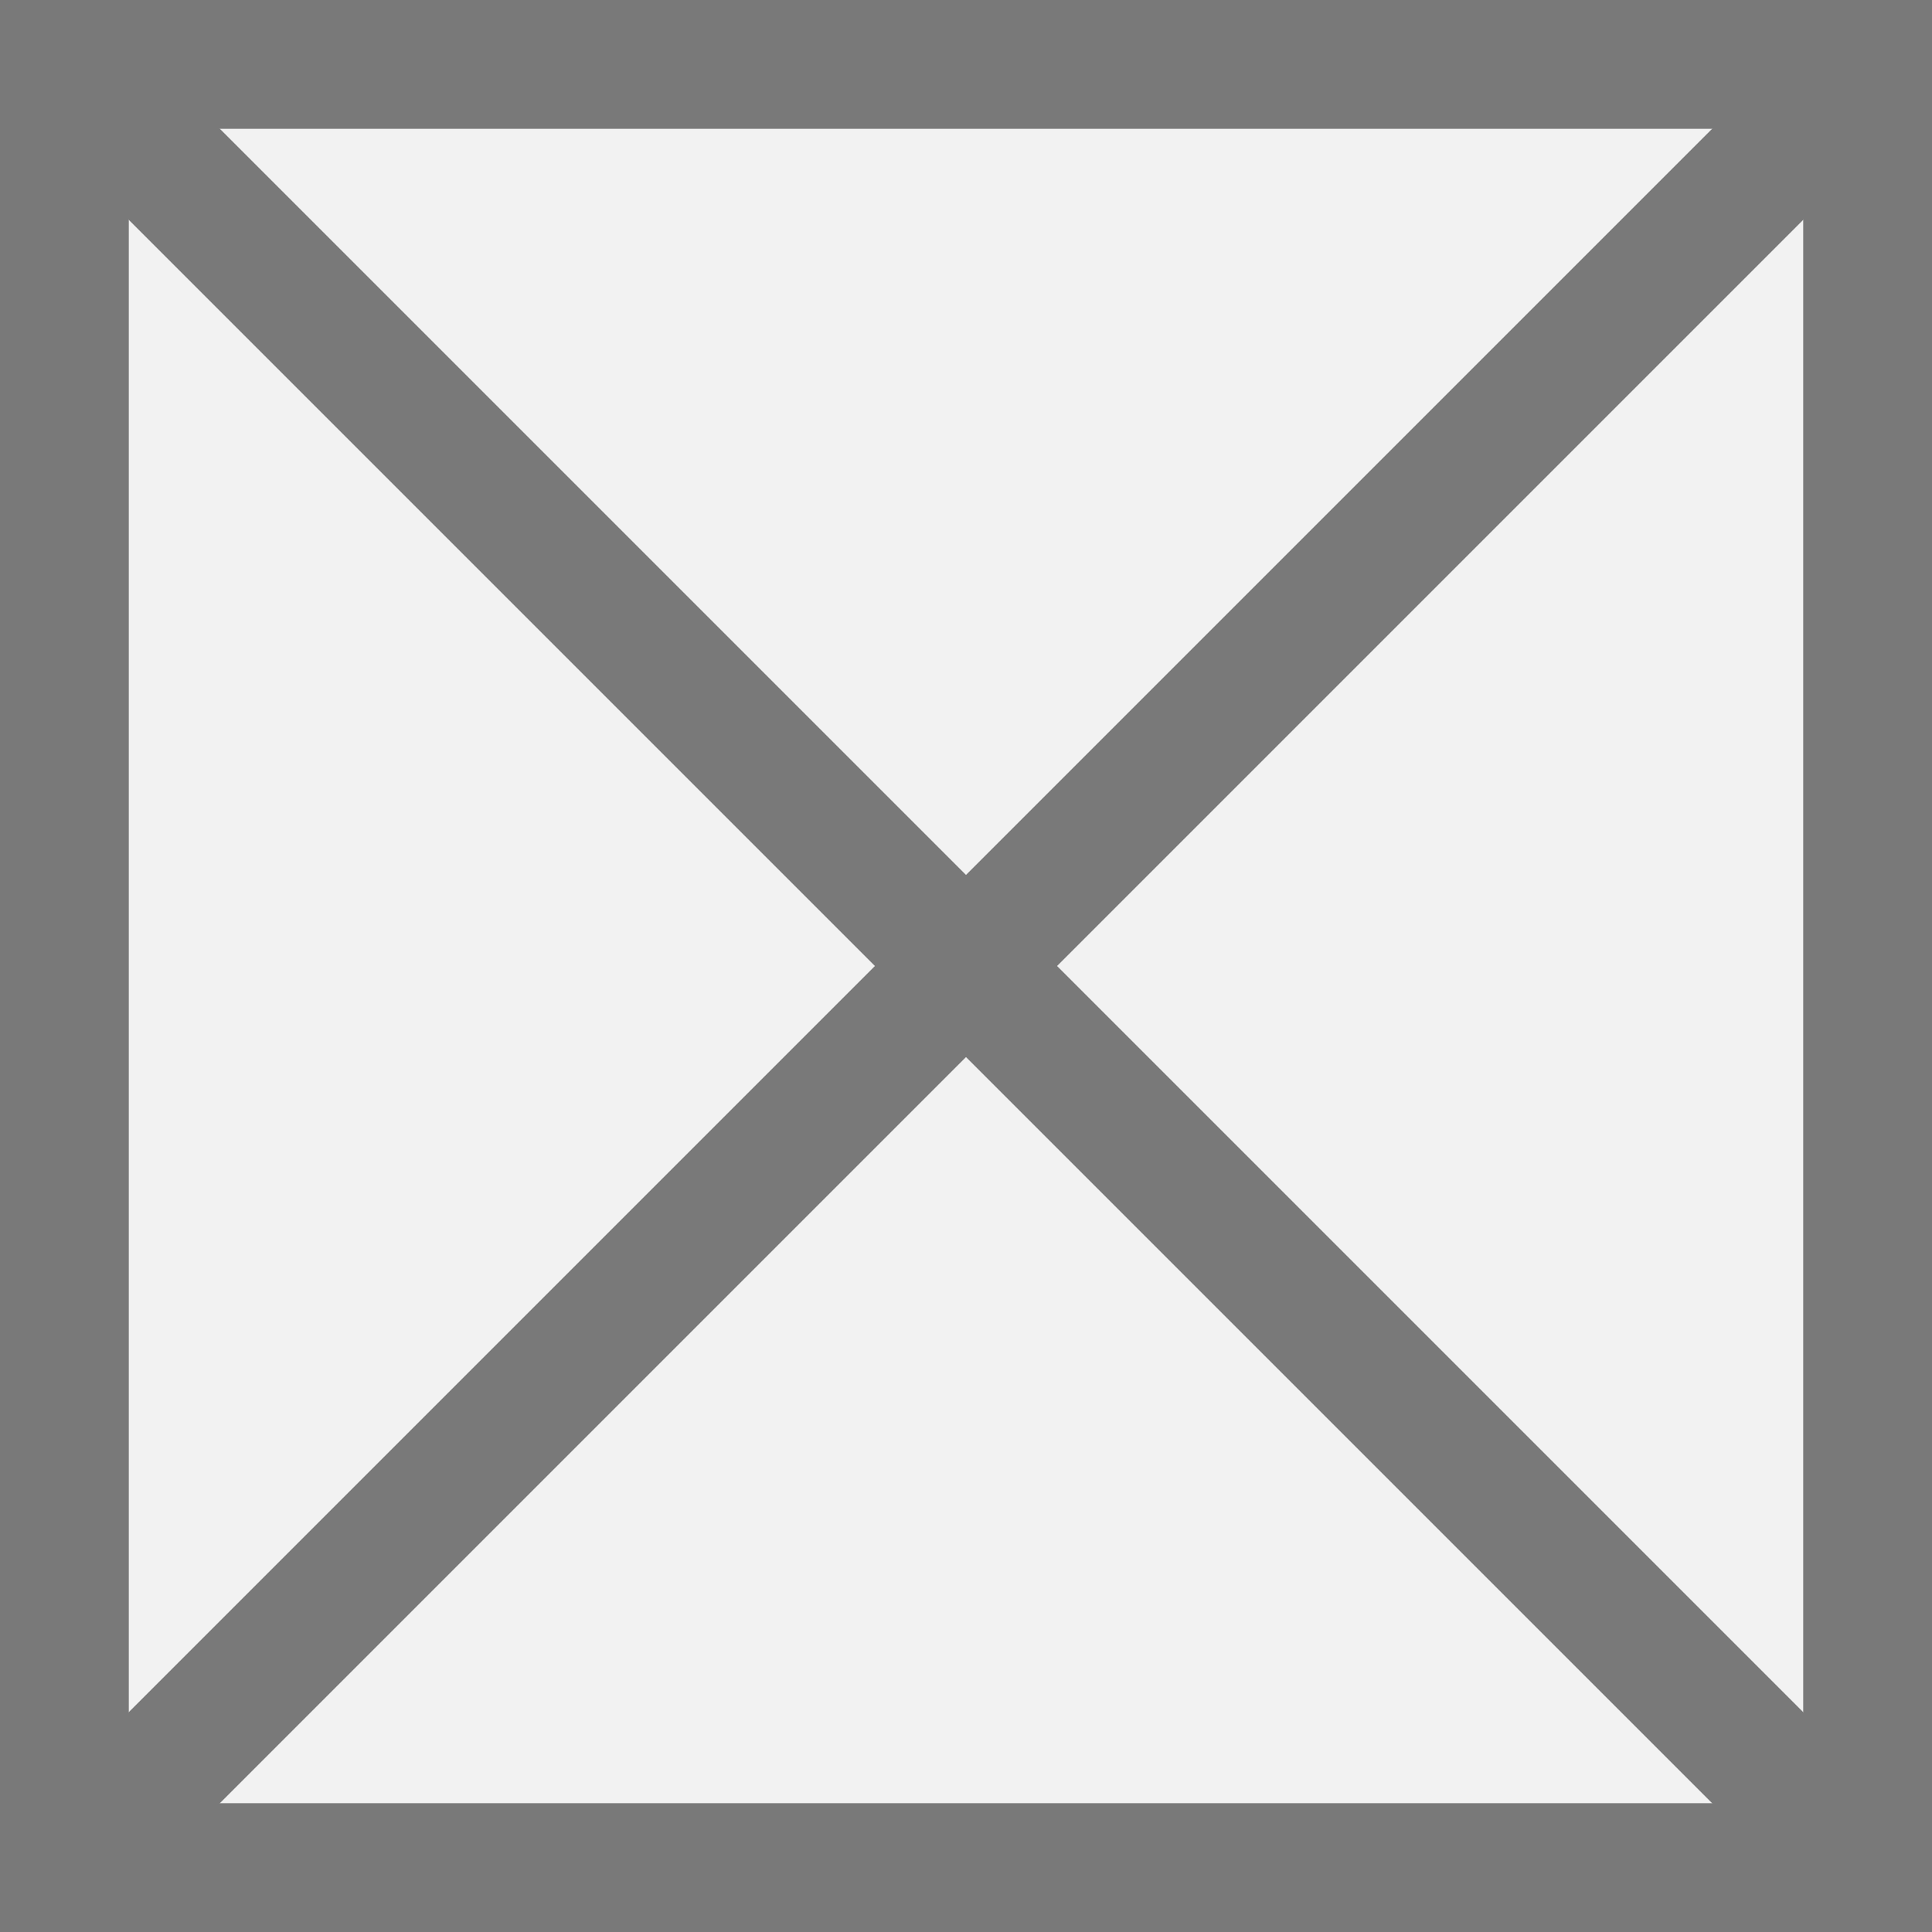
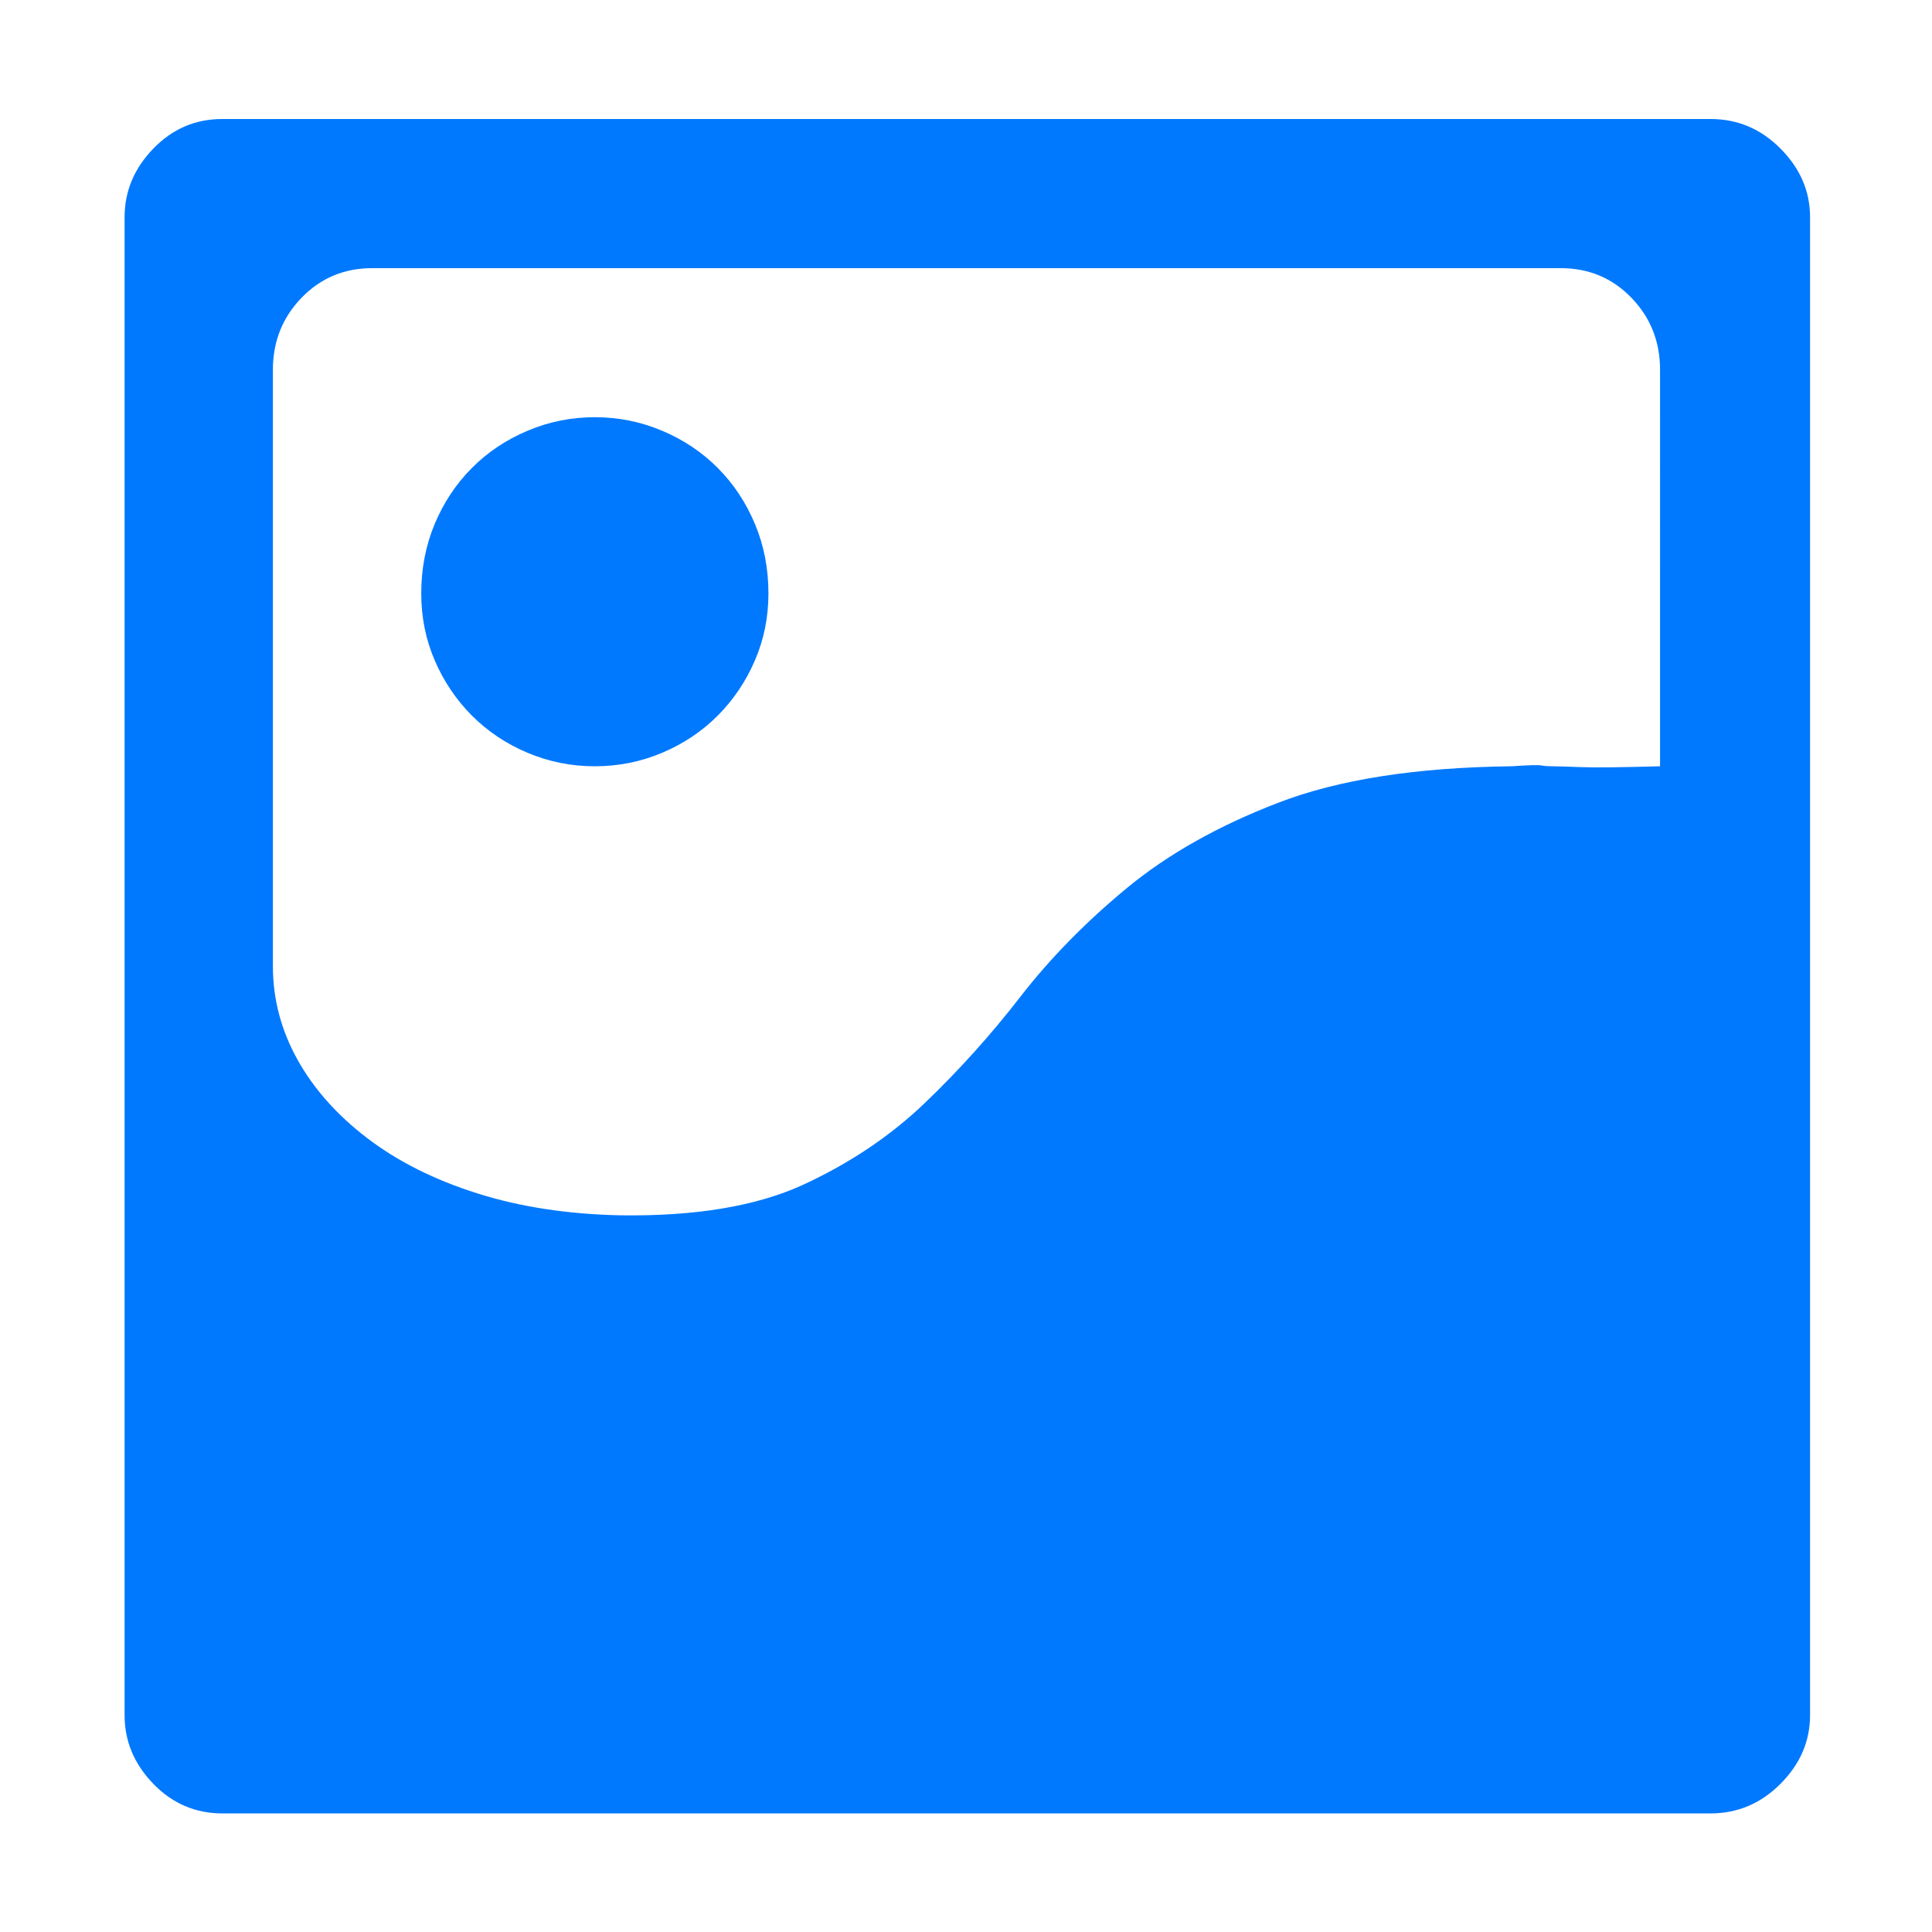
- <svg xmlns="http://www.w3.org/2000/svg" version="1.1" width="15px" height="15px">
-   <g transform="matrix(1 0 0 1 -399 -2094 )">
-     <path d="M 399.5 2094.5  L 413.5 2094.5  L 413.5 2108.5  L 399.5 2108.5  L 399.5 2094.5  Z " fill-rule="nonzero" fill="#f2f2f2" stroke="none" />
-     <path d="M 399.5 2094.5  L 413.5 2094.5  L 413.5 2108.5  L 399.5 2108.5  L 399.5 2094.5  Z " stroke-width="1" stroke="#797979" fill="none" />
-     <path d="M 399.354 2094.354  L 413.646 2108.646  M 413.646 2094.354  L 399.354 2108.646  " stroke-width="1" stroke="#797979" fill="none" />
-   </g>
+ <svg xmlns="http://www.w3.org/2000/svg" t="1600068240229" class="icon" viewBox="0 0 1024 1024" version="1.1" p-id="2545" width="32" height="32">
+   <path d="M315.27 221.129c12.509 0 24.424 2.392 35.744 7.211 11.321 4.785 21.126 11.344 29.471 19.752 8.345 8.373 14.889 18.266 19.647 29.61 4.777 11.379 7.156 23.666 7.156 36.822 0 12.576-2.379 24.426-7.156 35.48-4.758 11.09-11.302 20.803-19.647 29.21-8.345 8.372-18.151 14.968-29.471 19.752-11.32 4.784-23.235 7.175-35.744 7.175-12.493 0-24.407-2.391-35.727-7.175-11.32-4.784-21.144-11.38-29.49-19.752-8.328-8.407-14.889-18.121-19.647-29.21-4.759-11.054-7.14-22.905-7.14-35.48 0-13.156 2.38-25.442 7.14-36.822 4.757-11.343 11.32-21.238 19.647-29.61 8.346-8.407 18.17-14.967 29.49-19.752C290.863 223.521 302.777 221.129 315.27 221.129L315.27 221.129zM906.663 63.079c14.296 0 26.661 5.219 37.08 15.729 10.417 10.474 15.627 22.578 15.627 36.35L959.37 909.067c0 13.773-5.211 25.877-15.627 36.351-10.419 10.474-22.785 15.728-37.08 15.728L117.837 961.146c-14.276 0-26.497-5.255-36.627-15.728-10.112-10.474-15.178-22.578-15.178-36.351L66.032 115.158c0-13.772 5.065-25.876 15.178-36.35 10.13-10.51 22.351-15.729 36.627-15.729L906.663 63.079 906.663 63.079zM879.862 195.976c0-14.968-5.066-27.689-15.179-38.162-10.131-10.474-22.642-15.692-37.528-15.692L197.348 142.122c-14.889 0-27.381 5.219-37.511 15.692-10.131 10.474-15.196 23.194-15.196 38.162l0 316.135c0 17.36 4.327 33.813 12.96 49.398 8.635 15.547 20.999 29.5 37.078 41.75 16.077 12.287 35.437 21.998 58.059 29.175 22.641 7.21 47.947 11.09 75.941 11.706 39.891 0.577 72.21-4.821 96.923-16.163 24.712-11.383 46.163-25.77 64.314-43.128 18.169-17.361 35.151-36.205 50.921-56.575 15.792-20.366 34.556-39.502 56.296-57.478 21.72-17.976 48.523-33.09 80.393-45.339 31.871-12.285 73.109-18.737 123.725-19.316 8.94-0.616 14.15-0.76 15.628-0.435 1.497 0.29 3.425 0.435 5.805 0.435 2.397 0 7.301 0.144 14.744 0.435 7.443 0.326 21.596 0.144 42.433-0.435L879.862 195.976 879.862 195.976zM879.862 195.976" p-id="2546" fill="#0079FE" />
</svg>
